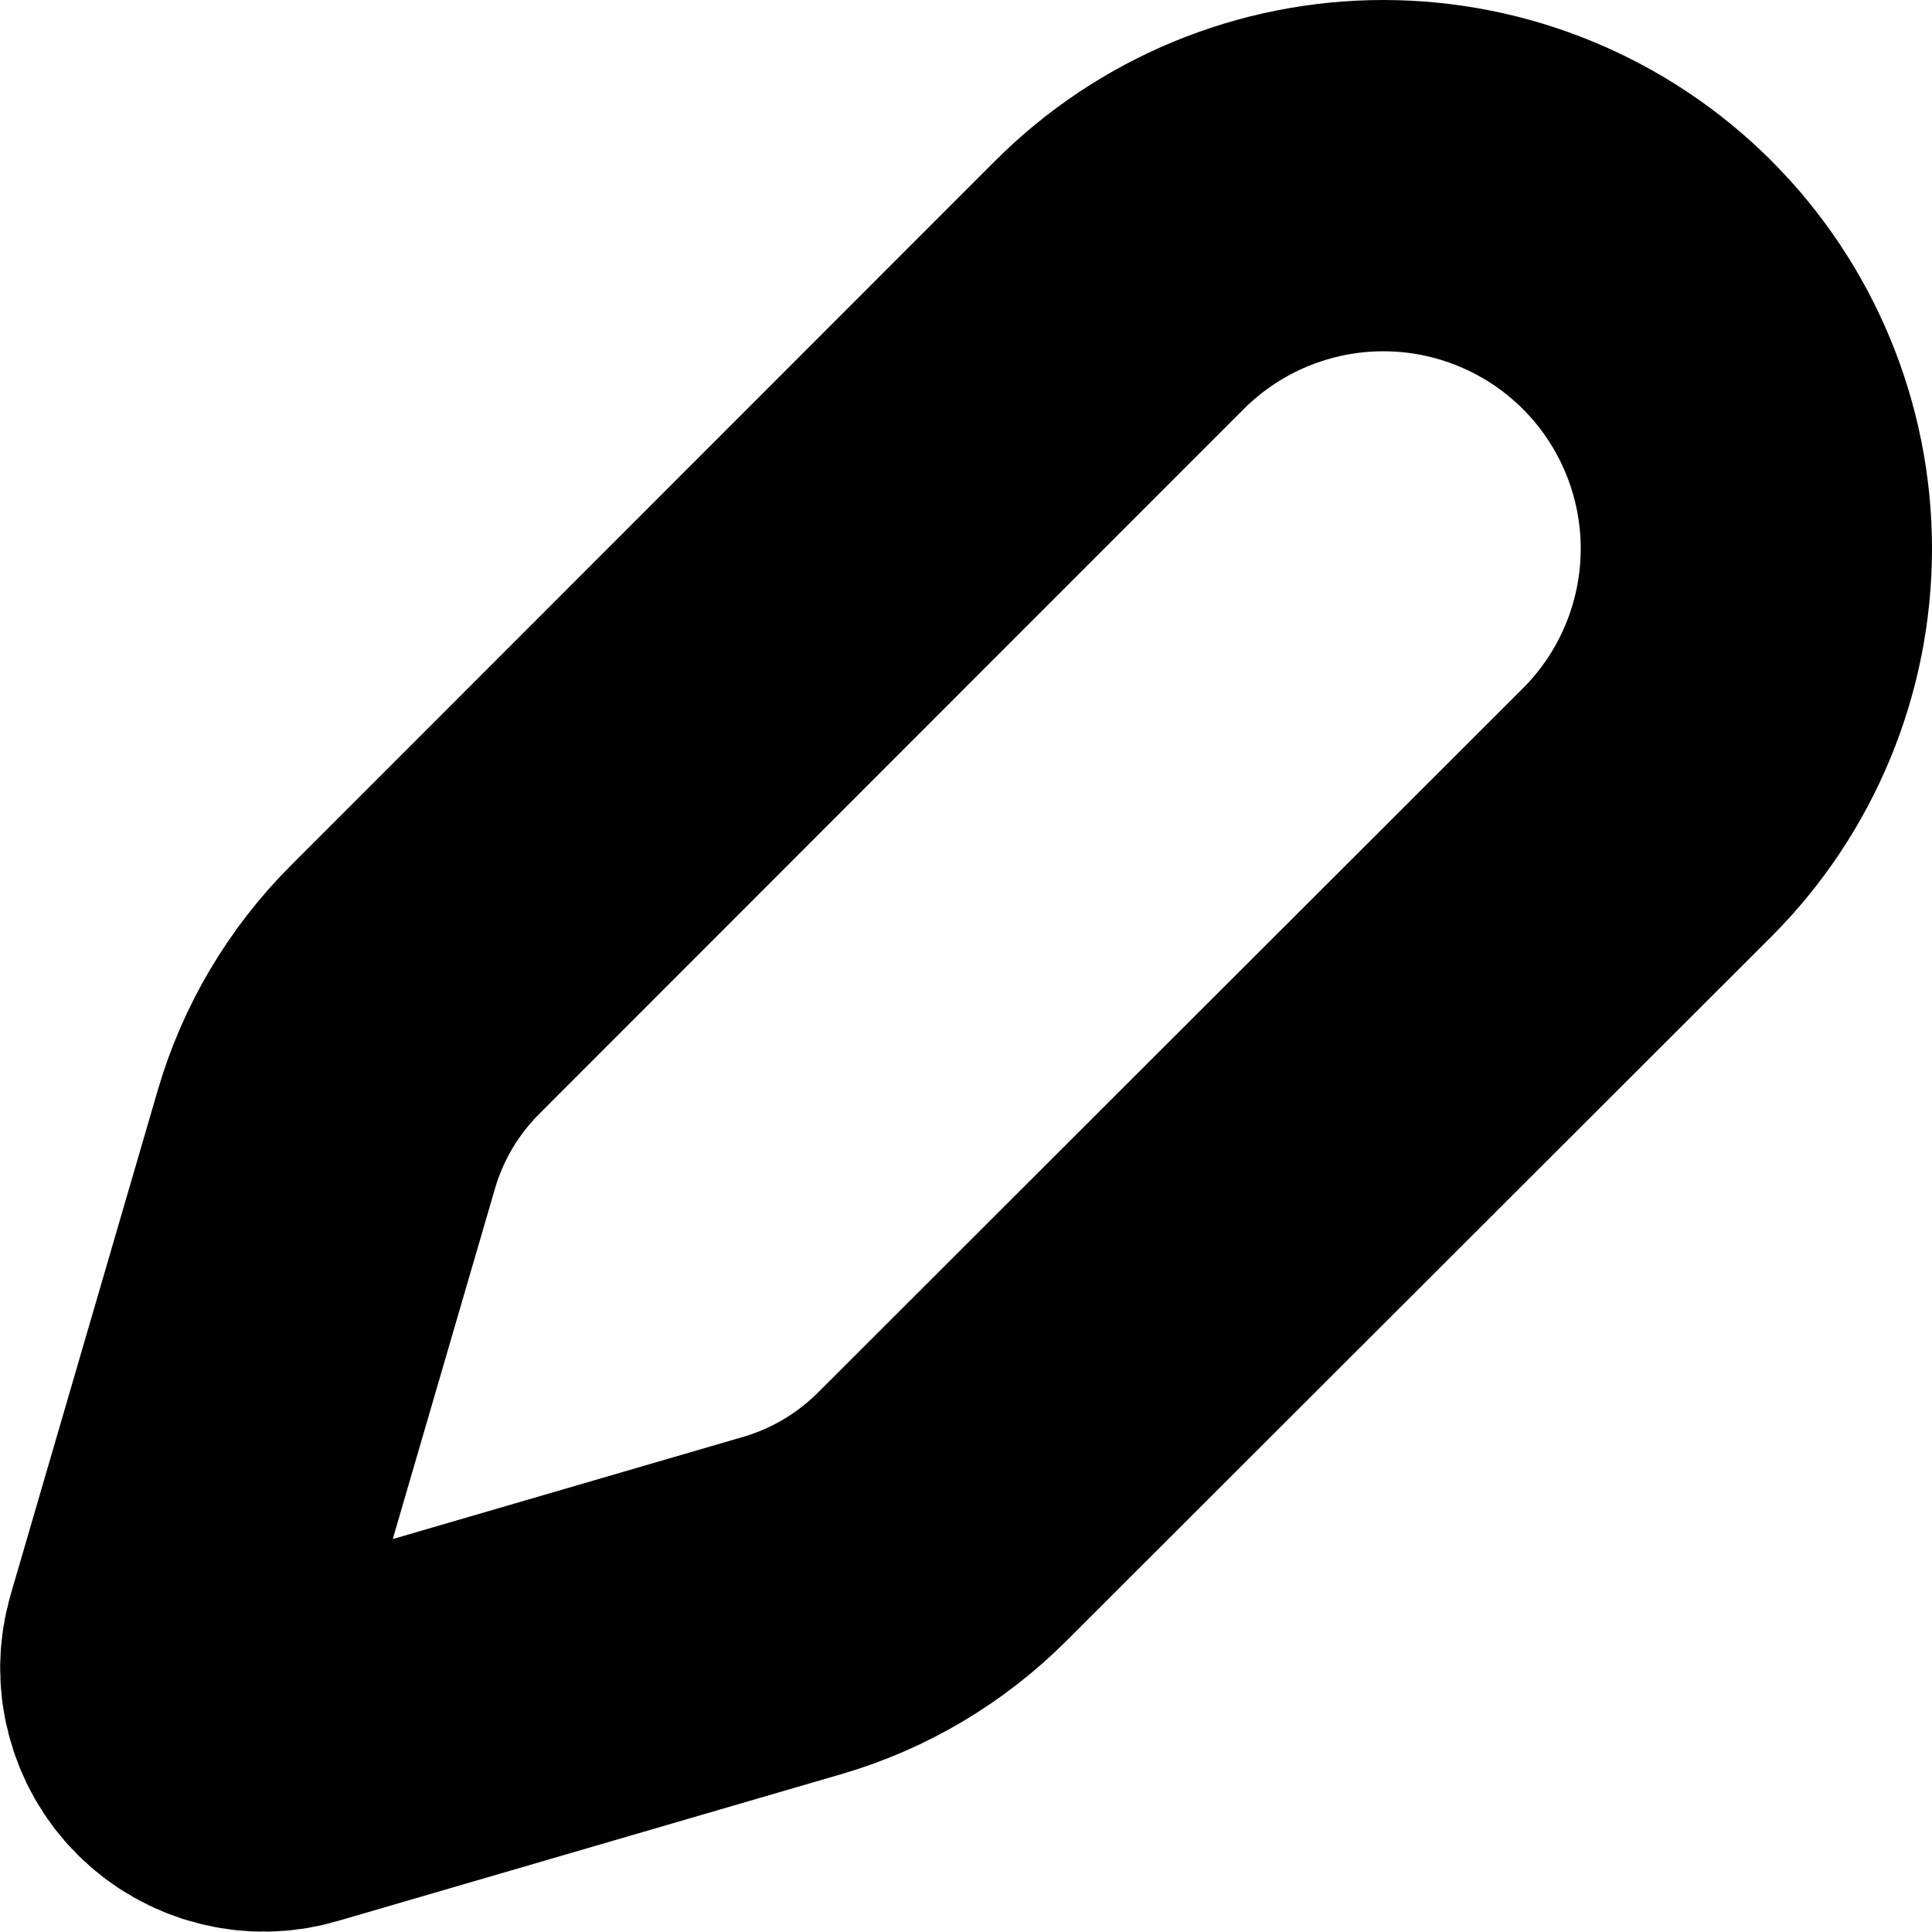
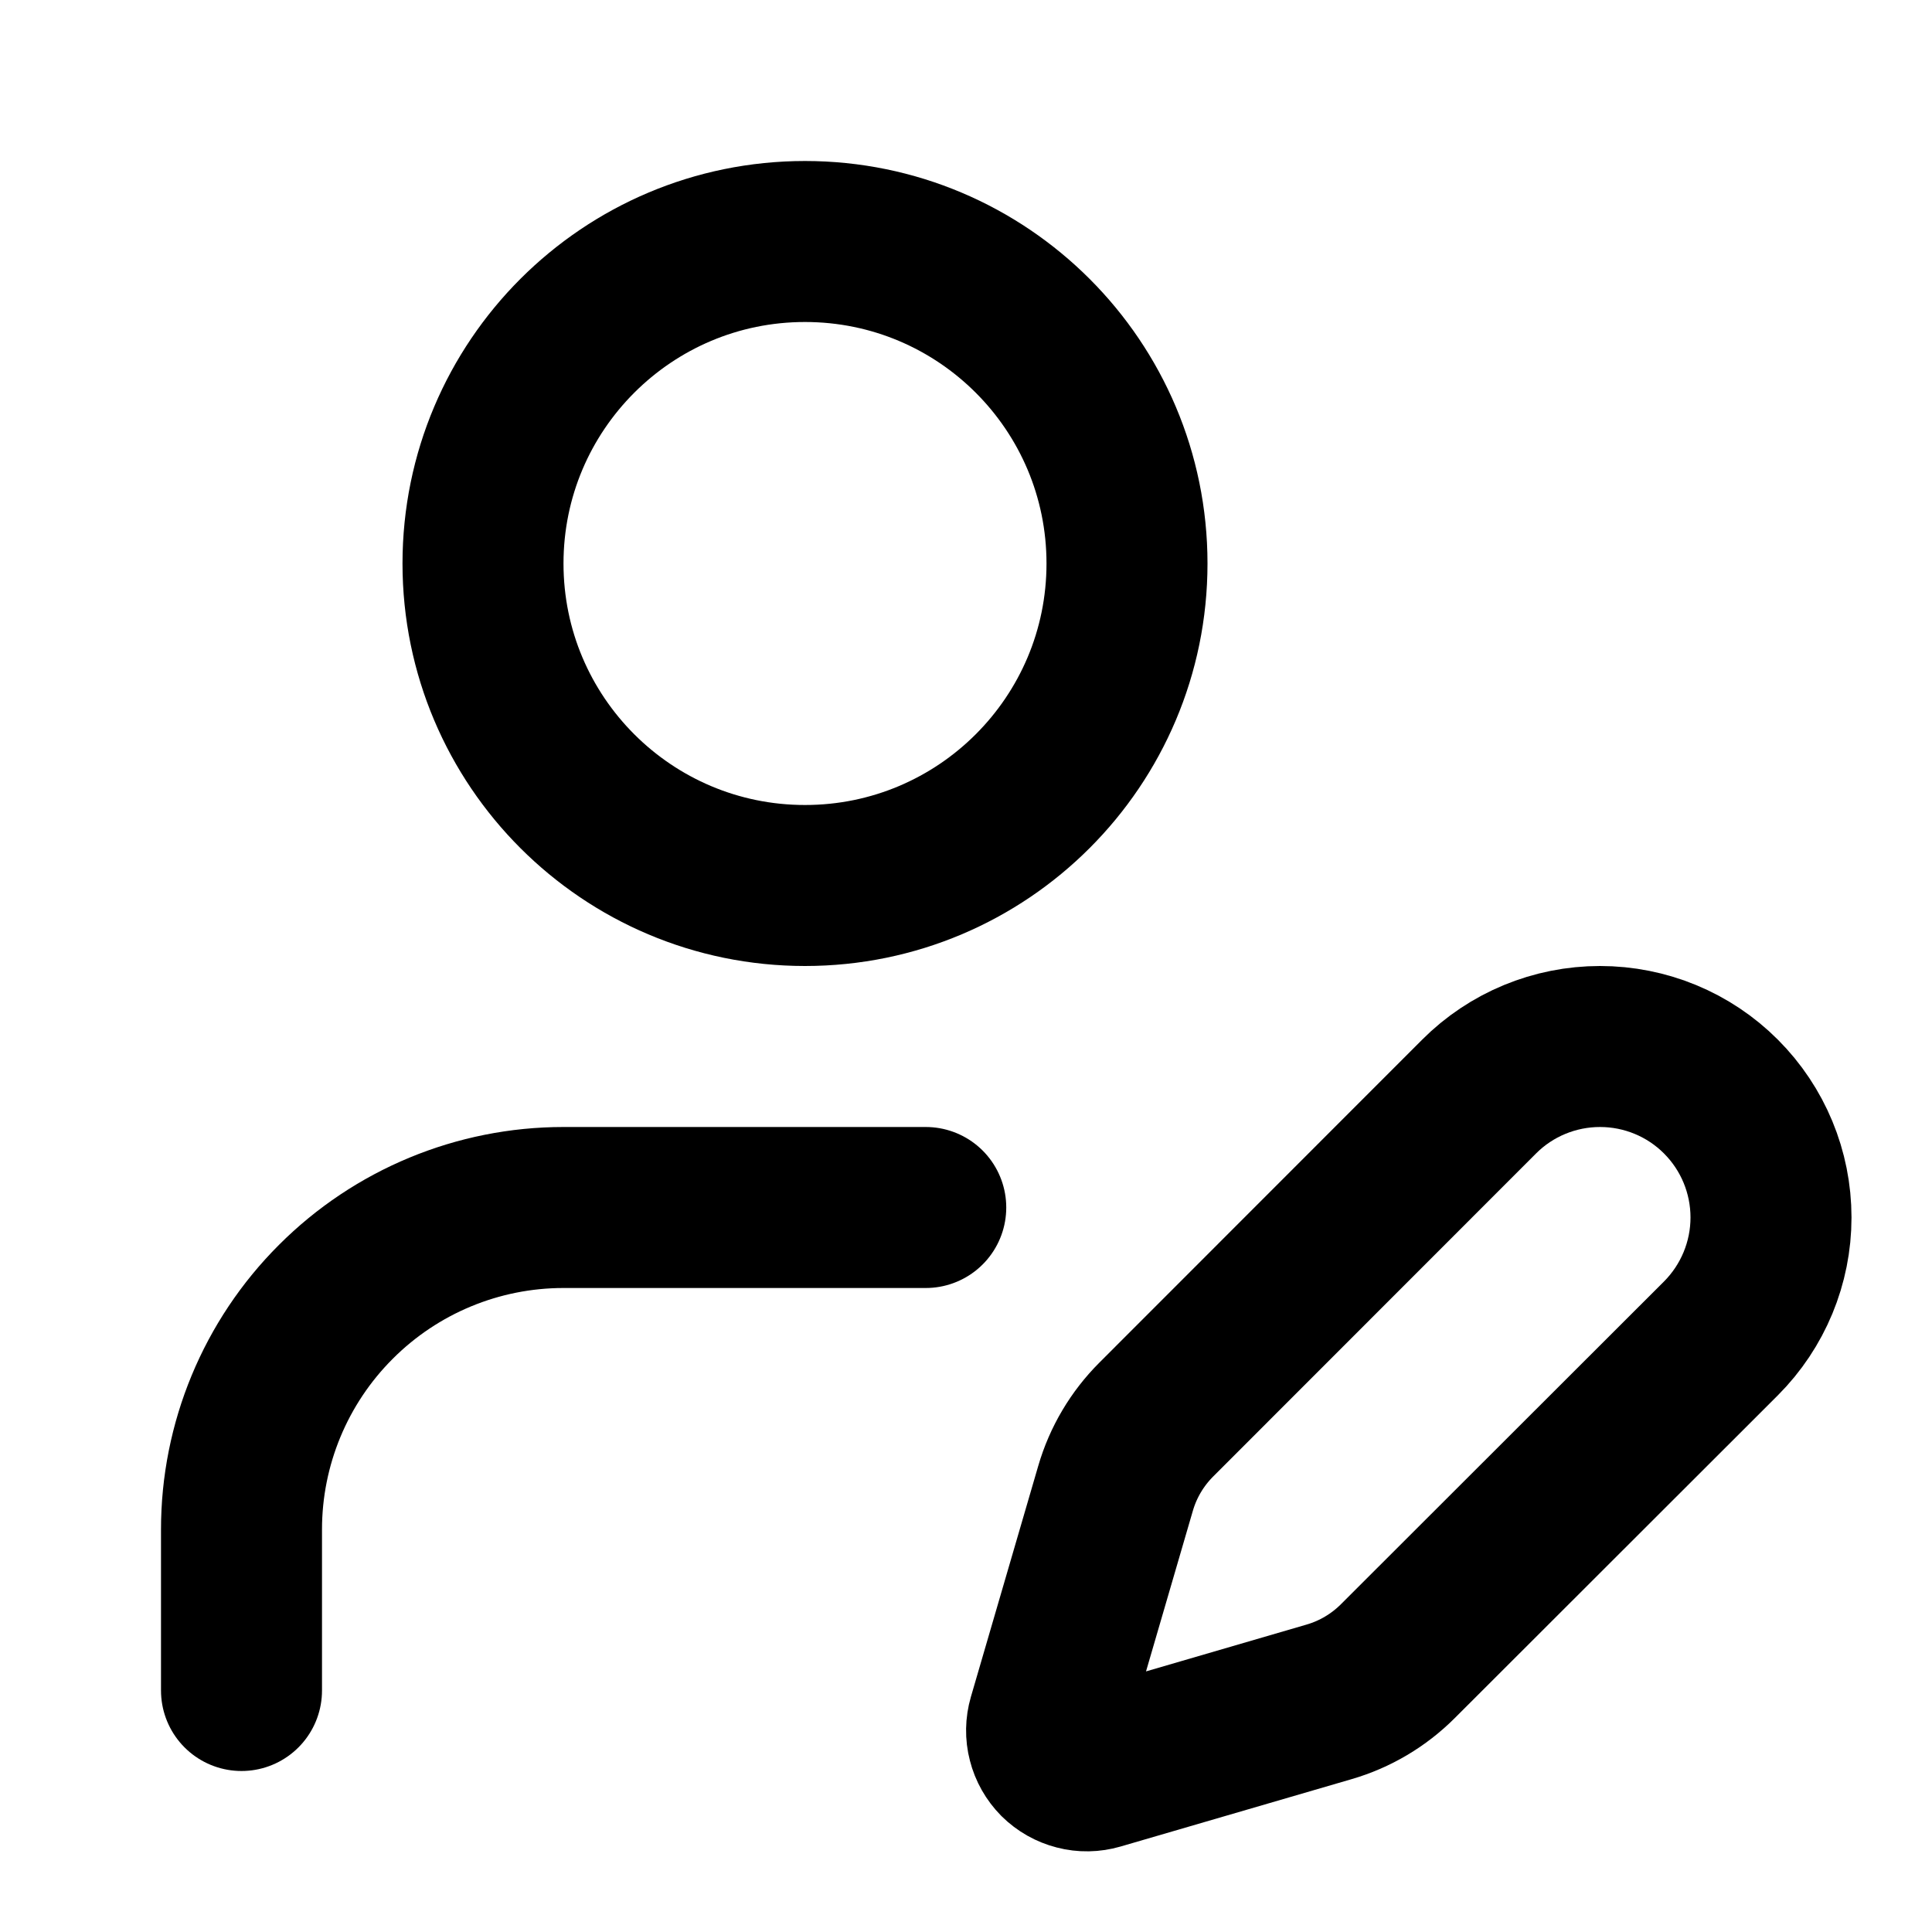
- <svg xmlns="http://www.w3.org/2000/svg" width="11" height="11" viewBox="0 0 11 11" fill="none">
-   <path d="M9.378 4.626C9.776 4.228 10 3.687 10 3.124C10 2.561 9.776 2.02 9.378 1.622C8.98 1.224 8.439 1 7.876 1C7.313 1 6.772 1.224 6.374 1.622L2.364 5.634C2.126 5.872 1.952 6.165 1.858 6.488L1.021 9.358C0.996 9.444 0.994 9.535 1.017 9.622C1.039 9.709 1.084 9.788 1.147 9.851C1.211 9.915 1.29 9.96 1.377 9.982C1.464 10.005 1.555 10.003 1.641 9.978L4.511 9.141C4.834 9.047 5.127 8.873 5.365 8.635L9.378 4.626Z" stroke="currentColor" stroke-width="2" stroke-linecap="round" stroke-linejoin="round" />
+ <svg xmlns="http://www.w3.org/2000/svg" width="24" height="24" viewBox="0 0 24 24" fill="none">
+   <path d="M11.5 15H7C5.939 15 4.922 15.421 4.172 16.172C3.421 16.922 3 17.939 3 19V21" stroke="currentColor" stroke-width="2" stroke-linecap="round" stroke-linejoin="round" />
+   <path d="M21.378 16.626C21.776 16.227 22 15.687 22 15.124C22 14.56 21.776 14.02 21.378 13.622C20.98 13.223 20.439 13 19.876 13C19.313 13 18.772 13.223 18.374 13.622L14.364 17.634C14.126 17.872 13.952 18.165 13.858 18.488L13.021 21.358C12.996 21.444 12.994 21.535 13.017 21.622C13.039 21.709 13.084 21.788 13.147 21.852C13.211 21.915 13.29 21.96 13.377 21.982C13.464 22.005 13.555 22.003 13.641 21.978L16.511 21.141C16.834 21.047 17.127 20.873 17.365 20.635L21.378 16.626Z" stroke="currentColor" stroke-width="2" stroke-linecap="round" stroke-linejoin="round" />
+   <path d="M10 11C12.209 11 14 9.209 14 7C14 4.791 12.209 3 10 3C7.791 3 6 4.791 6 7C6 9.209 7.791 11 10 11Z" stroke="currentColor" stroke-width="2" stroke-linecap="round" stroke-linejoin="round" />
</svg>
